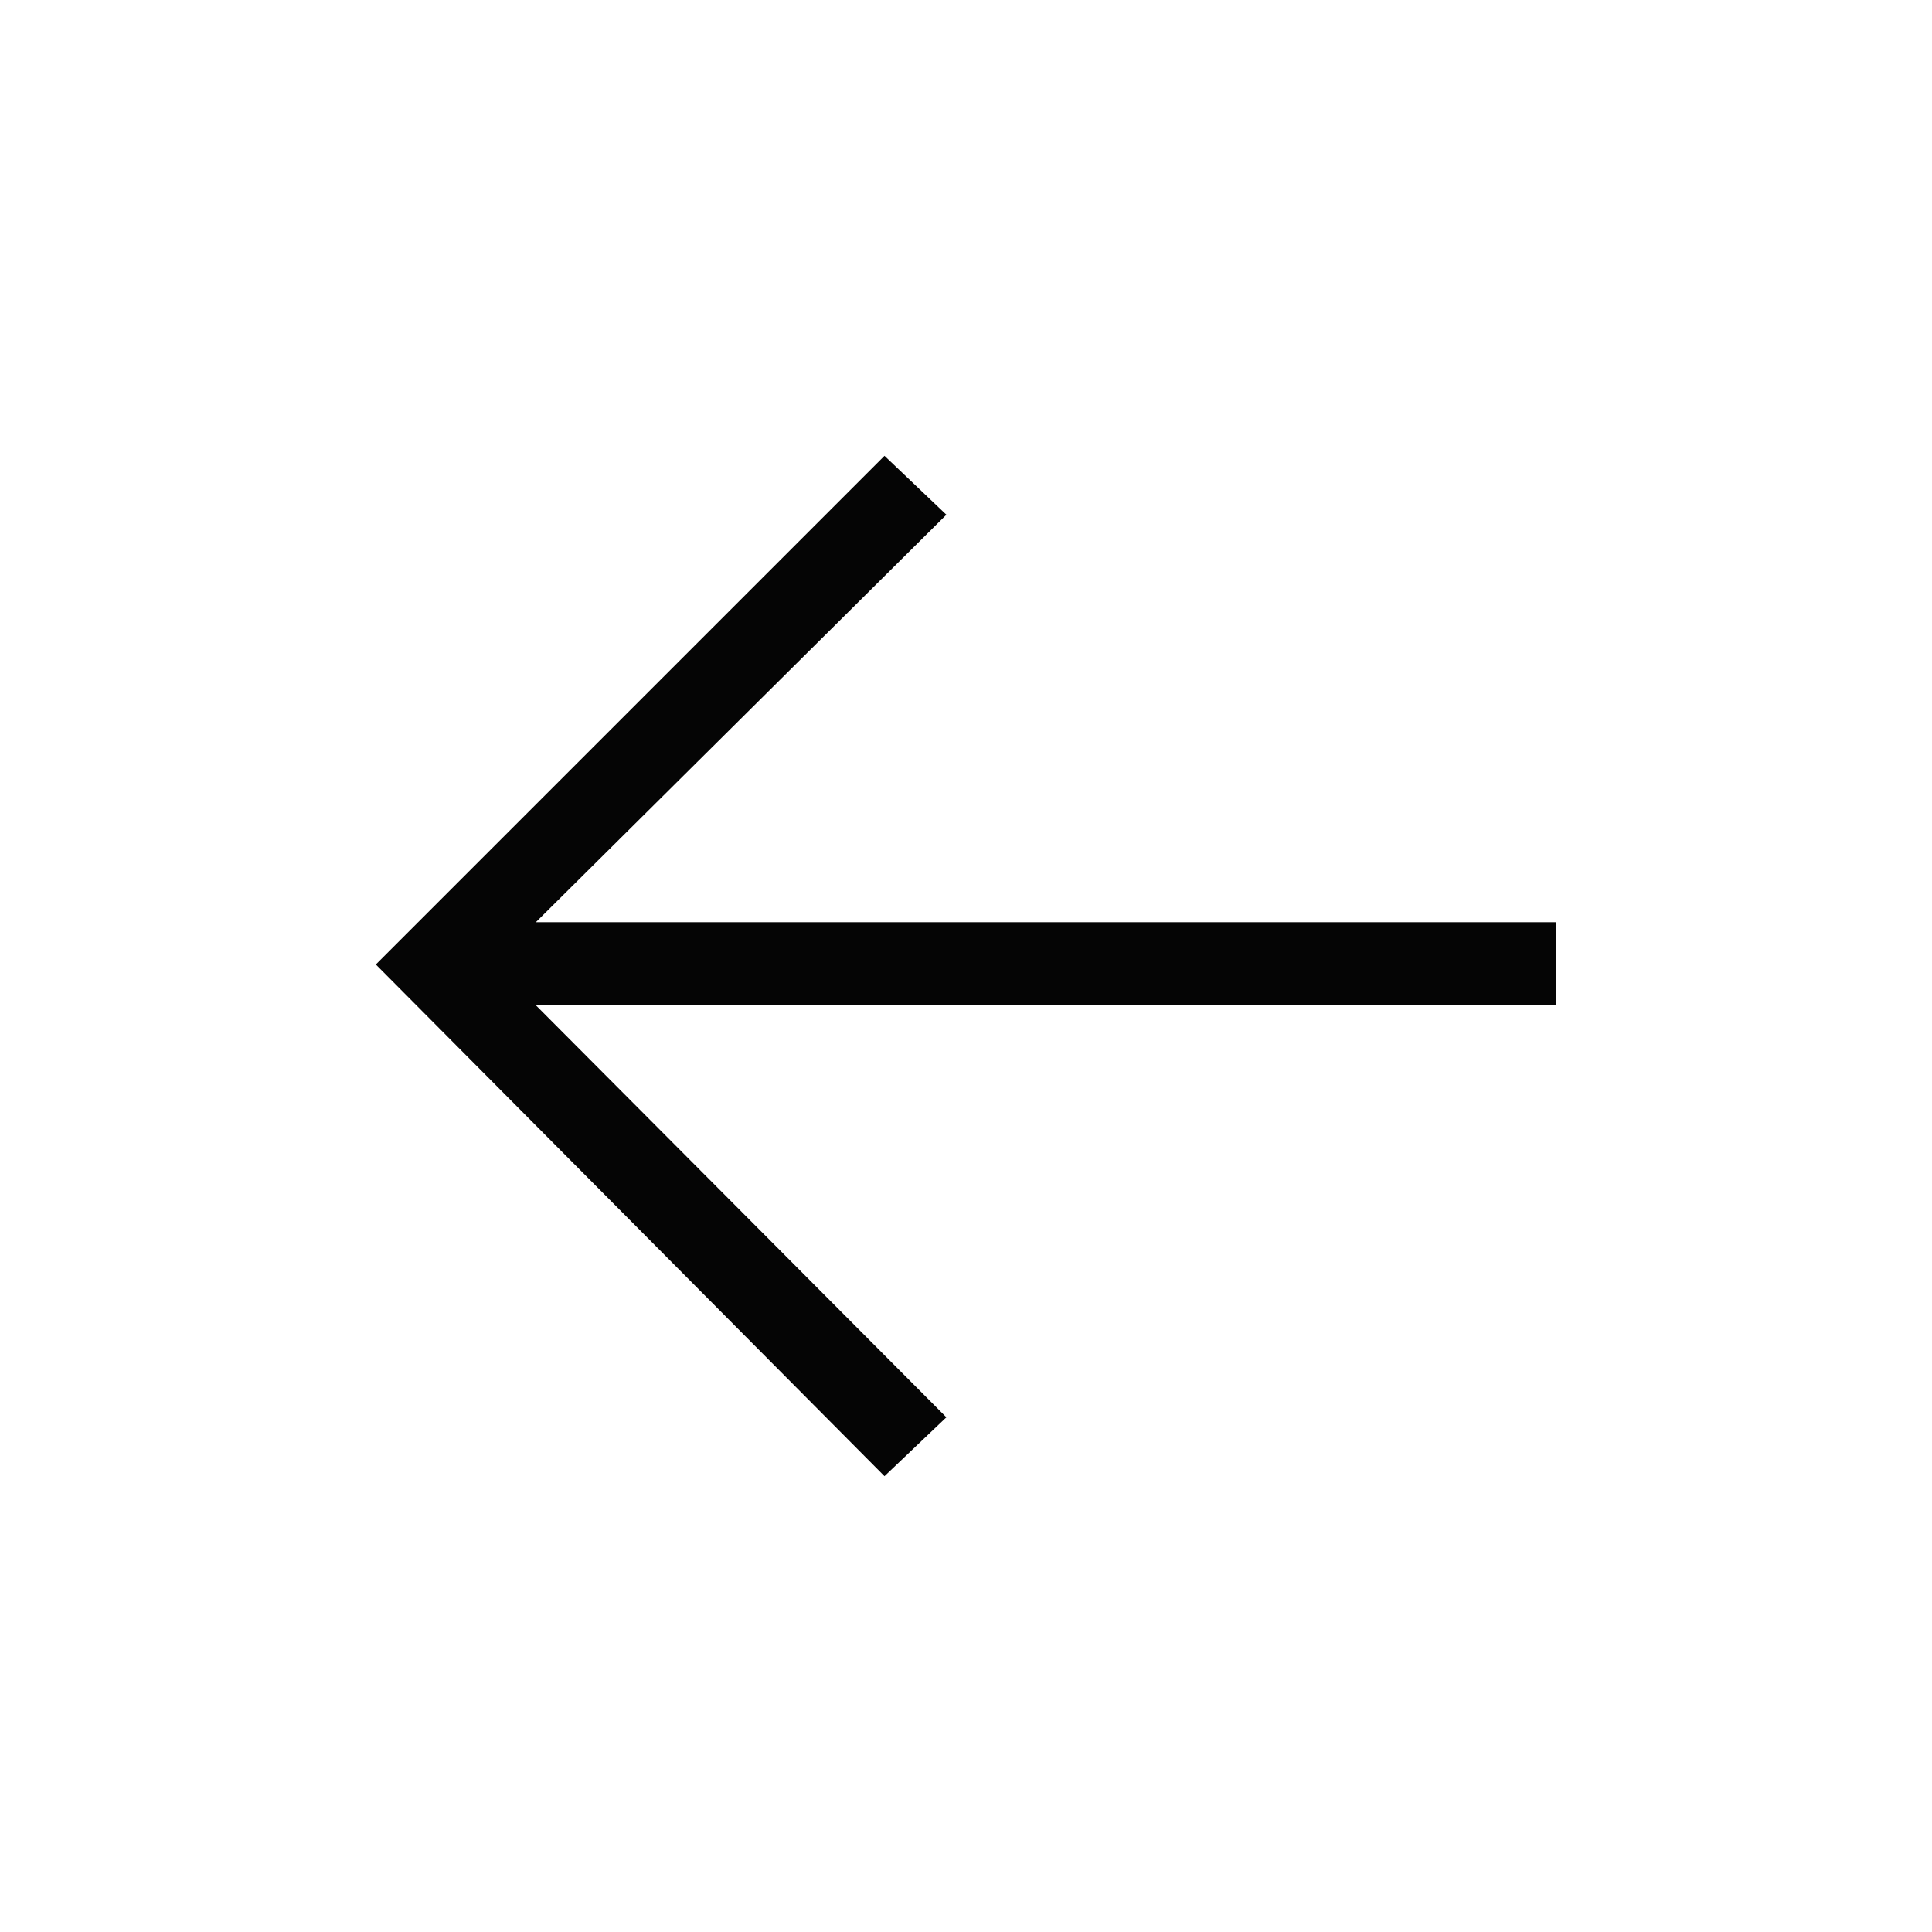
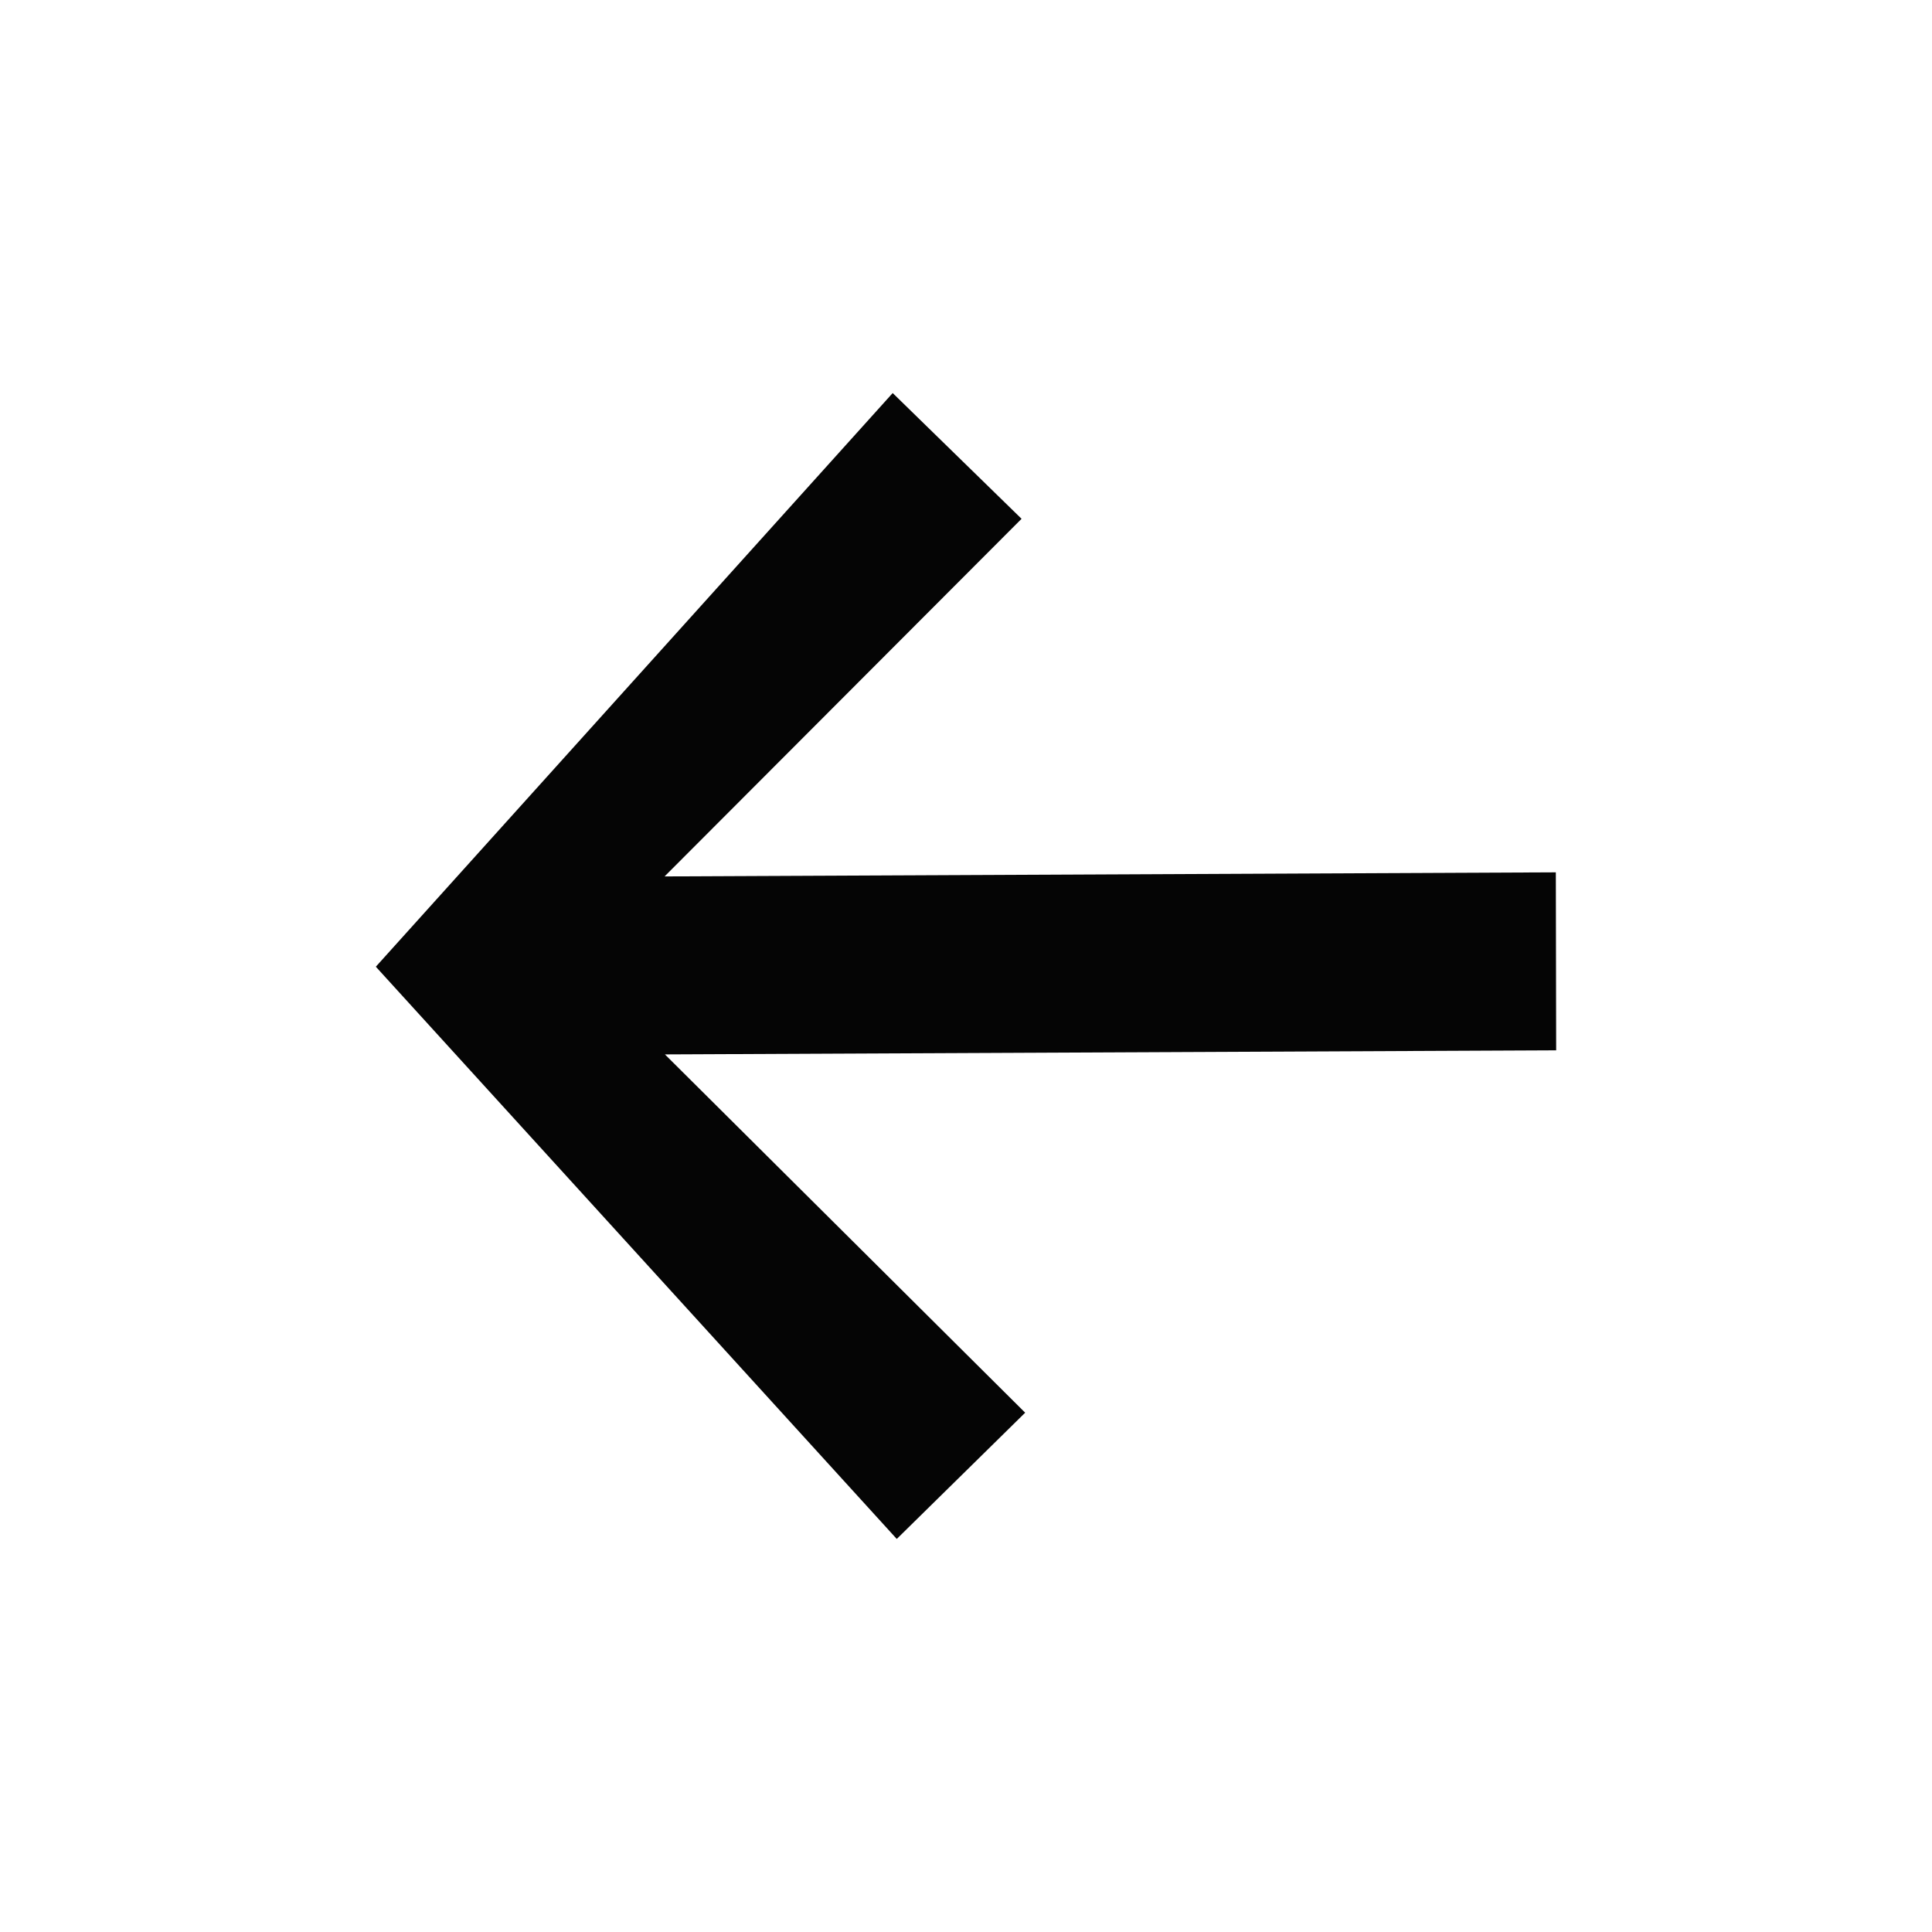
<svg xmlns="http://www.w3.org/2000/svg" version="1.1" id="Layer_1" x="0px" y="0px" width="128px" height="128px" viewBox="0 0 128 128" enable-background="new 0 0 128 128" xml:space="preserve">
  <defs id="defs54" />
  <g id="g2990" transform="matrix(2.926676,0,0,2.926676,-6640.141,-477.2477)" display="none">
    <path id="path3" display="inline" d="M2301,195.6l-5.7-4.1h7l2.1-6.6l2.2,6.6h3.9   c0.5-1,0.7-2.1,0.7-3.2c0.1-4.1-3.3-7.4-7.4-7.4c0-0.1,0-0.2,0-0.3c0-5.9-4.7-10.6-10.6-10.6c-4.2,0-7.9,2.5-9.6,6   c-0.8-0.3-1.6-0.6-2.5-0.6c-2.7,0-4.9,2-5.4,4.6c-3.2,1.1-5.5,4.2-5.5,7.7c0,4.5,3.7,8.2,8.2,8.2h22.5L2301,195.6L2301,195.6z" />
    <g id="g5" transform="translate(0.09999974,-0.1)" display="inline">
      <polygon id="polygon7" points="2304.5,188.2 2305.9,192.7 2310.6,192.7 2306.8,195.4 2308.3,199.9 2304.5,197.1 2300.7,199.9     2302.2,195.4 2298.3,192.7 2303.1,192.7   " />
    </g>
  </g>
  <path display="none" d="M102.2,52.3c0-0.4,0-0.6,0-1c0-17.2-13.8-30.9-30.9-30.9c-12.4,0-22.9,7.2-27.9,17.6c-2.2-1-4.6-1.8-7.2-1.8  c-8,0-14.4,5.8-15.8,13.4C11,52.7,4.3,61.7,4.3,72.1C4.3,85.2,15,96,28.2,96h74l0,0c12,0,21.7-9.8,21.7-21.9  C124.1,62.1,114.4,52.3,102.2,52.3z" id="path6" />
  <path display="none" d="M101.9,52.4c0-0.4,0-0.6,0-1c0-17-13.7-30.7-30.7-30.7c-12.3,0-22.8,7.1-27.7,17.4c-2.2-1-4.6-1.8-7.1-1.8  c-7.9,0-14.3,5.7-15.6,13.3c-9.3,3.2-16,12.1-16,22.4c0,13.1,10.7,23.8,23.8,23.8h73.4l0,0c11.9,0,21.6-9.7,21.6-21.8  C123.7,62.1,114,52.4,101.9,52.4z M64.3,82c-9.9,0-17.8-7.9-17.8-17.8s7.9-17.8,17.8-17.8v-5.9L79.1,49l-14.8,8.5v-7.3  c-7.7,0-13.9,6.1-13.9,13.9s6.1,13.9,13.9,13.9S78.2,71.8,78.2,64h4C82.1,73.9,74,82,64.3,82z" id="path8" />
  <path display="none" d="M102.3,52.4c0-0.4,0-0.6,0-1c0-17.1-13.7-30.7-30.7-30.7c-12.3,0-22.8,7.1-27.8,17.4c-2.2-1-4.6-1.8-7.1-1.8  c-7.9,0-14.3,5.7-15.7,13.3C11.6,52.8,4.9,61.7,4.9,72c0,13.1,10.7,23.8,23.8,23.8h16.1h7.7h11.9V61.5L50.1,75.8L47.3,73l19-19  l19,19l-2.8,2.8L68.4,61.5V96h11.9h5.2h16.7l0,0c11.9,0,21.6-9.7,21.6-21.8C124.1,62.1,114.4,52.4,102.3,52.4z" id="path10" />
  <path display="none" d="M102.4,53.3c0-0.4,0-0.6,0-1c0-17.1-13.7-30.7-30.7-30.7c-12.3,0-22.8,7.1-27.8,17.5c-2.2-1-4.6-1.8-7.1-1.8  c-7.9,0-14.3,5.8-15.7,13.3C11.7,53.7,5,62.6,5,72.9C5,86,15.7,96.7,28.8,96.7h73.6c11.9,0,21.6-9.7,21.6-21.8  C124.2,63,114.5,53.3,102.4,53.3z M83.4,67.3H68.7v14.8h-4.1V67.3H49.9v-4.1h14.7V48.5h4.1v14.8h14.8V67.3z" id="path12" />
  <path display="none" fill="#050505" d="M71.7,25.6c14.7,0,26.7,12.1,26.7,26.7v0.2c0,0.2,0,0.4,0,0.6l-0.2,4h4  c9.7,0,17.8,8.1,17.8,17.8s-7.9,17.8-17.8,17.8h-0.8H28.9C18,92.7,9.1,83.8,9.1,72.9c0-8.5,5.3-16,13.5-18.8l2.2-0.8l0.4-2.4  c1-5.7,5.9-9.9,11.7-9.9c1.8,0,3.6,0.4,5.3,1.2l3.6,1.8l1.8-3.6C51.9,31.5,61.4,25.6,71.7,25.6 M71.7,21.6  C59.4,21.6,48.9,28.7,44,39c-2.2-1-4.6-1.8-7.1-1.8c-7.9,0-14.3,5.7-15.7,13.3c-9.3,3.2-16,12.1-16,22.4c0,13.1,10.7,23.8,23.8,23.8  h73.5l0,0c11.9,0,21.6-9.7,21.6-21.8s-9.7-21.8-21.8-21.8c0-0.4,0-0.6,0-1C102.4,35.3,88.6,21.6,71.7,21.6L71.7,21.6z" id="path14" />
  <g display="none" id="g24">
    <path display="inline" d="M64,54.3c20.1,0,33.9-7.7,33.9-14.6S84.1,25.1,64,25.1s-33.9,7.7-33.9,14.6S43.9,54.3,64,54.3z" id="path16" />
    <path display="inline" d="M30.1,79.4v5.7v3.2c0,6.9,13.9,14.6,33.9,14.6s33.9-7.7,33.9-14.6v-3.4v-5.8C92.1,85.3,79.2,89.6,64,89.6   S35.8,85.6,30.1,79.4z" id="path18" />
    <path display="inline" d="M30.1,63.2v3.5v5.5c0,6.9,13.9,14.6,33.9,14.6s33.9-7.7,33.9-14.6v-8.9C92.1,69.5,79.2,73.8,64,73.8   S35.8,69.4,30.1,63.2z" id="path20" />
    <path display="inline" d="M30.1,47.1V56c0,6.9,13.9,14.6,33.9,14.6S97.9,62.9,97.9,56v-8.9C92.1,53.3,79.2,57.6,64,57.6   S35.8,53.3,30.1,47.1z" id="path22" />
  </g>
  <g id="g3" transform="matrix(1.019108,0,0,1.019108,-0.6114656,0.5095535)" display="none">
    <g id="g5_1_" display="inline">
      <polygon id="polygon7_1_" points="100.2,105 87.4,114.3 92.3,99.4 79.6,90.1 95.4,90.1 100.2,75.1 105.1,90.1 120.9,90.1     108.2,99.4 113.1,114.3   " />
    </g>
    <g id="g9" transform="translate(6.0837499e-7,-0.4999994)" display="inline">
      <path id="path11" d="M63.2,53.1c19.7,0,33.4-7.6,33.4-14.4S82.9,24.4,63.2,24.4    S29.8,32,29.8,38.8S43.4,53.1,63.2,53.1z" />
      <path id="path13" d="M90.6,86.7l1.9-5.7c-3.9,2.5-9.1,4.5-15.4,5.7    C77.1,86.7,90.6,86.7,90.6,86.7z" />
      <path id="path15" d="M63.2,85.1c14.7,0,26-4.2,30.9-9.1l2.5-7.8v-6.1    c-5.7,6.1-18.4,10.3-33.4,10.3s-27.8-4.5-33.4-10.6v3.5v5.4C29.8,77.5,43.4,85.1,63.2,85.1z" />
      <path id="path17" d="M63.2,69.1c19.7,0,33.4-7.6,33.4-14.4V46c-5.7,6.1-18.4,10.3-33.4,10.3    S35.5,52.1,29.8,46v8.7C29.8,61.5,43.4,69.1,63.2,69.1z" />
      <path id="path19" d="M71.9,87.5c-2.8,0.3-5.7,0.4-8.7,0.4c-15,0-27.7-4.1-33.4-10.2v5.7v3.2    c0,6.8,13.6,14.4,33.4,14.4c8.9,0,16.6-1.6,22.4-3.9C85.5,97.1,71.9,87.5,71.9,87.5z" />
    </g>
  </g>
  <g display="none" id="g43">
    <g display="inline" id="g37">
      <path d="M97,38.1l-4.4-4.4c-2.7-2.7-6.9-2.7-9.6,0l-1.7,1.7l13.9,13.9l1.7-1.7C99.7,45,99.7,40.7,97,38.1L97,38.1z M97,38.1" id="path35" />
    </g>
    <path display="inline" d="M78,38.8L39.3,77.5l13.9,13.9L92,52.7l0.2-0.2L78.3,38.5L78,38.8z M78,38.8" id="path39" />
    <path display="inline" d="M29,101.7l21.2-6.9L35.9,80.5L29,101.7z M45.2,93.6l-6.9,2.3l-3.4-3.4l2.2-6.9L45.2,93.6z M45.2,93.6" id="path41" />
  </g>
  <path display="none" fill="#050505" d="M101.5,98.9L79.1,76.4c4.5-5.5,7.3-12.4,7.3-20C86.3,39,72.3,25,54.9,25S23.5,39,23.5,56.4  s14,31.4,31.4,31.4c7.6,0,14.5-2.6,20-7.3L97.4,103L101.5,98.9z M26.9,56.2c0-15.5,12.6-28.1,28.1-28.1S83,40.7,83,56.2  S70.5,84.3,54.9,84.3S26.9,71.8,26.9,56.2z" id="path45" />
-   <g id="g49" transform="rotate(90,64.3,63.8)">
-     <polygon points="61.6,92.6 34.6,65.4 30.7,69.5 64.4,103.2 98.3,69.5 94.4,65.4 67.1,92.6 67.1,25 61.6,25 " id="polygon47" style="fill:#050505" />
+   <g id="g49">
+     <path style="fill:#050505;stroke-width:0.873" d="M 44.052,69.857 103.1,69.587 103.078,57.795 44.03,58.065 67.681,34.372 59.143,26.041 24.9,64.047 59.413,101.959 67.92,93.595 Z" id="polygon47" />
  </g>
</svg>
